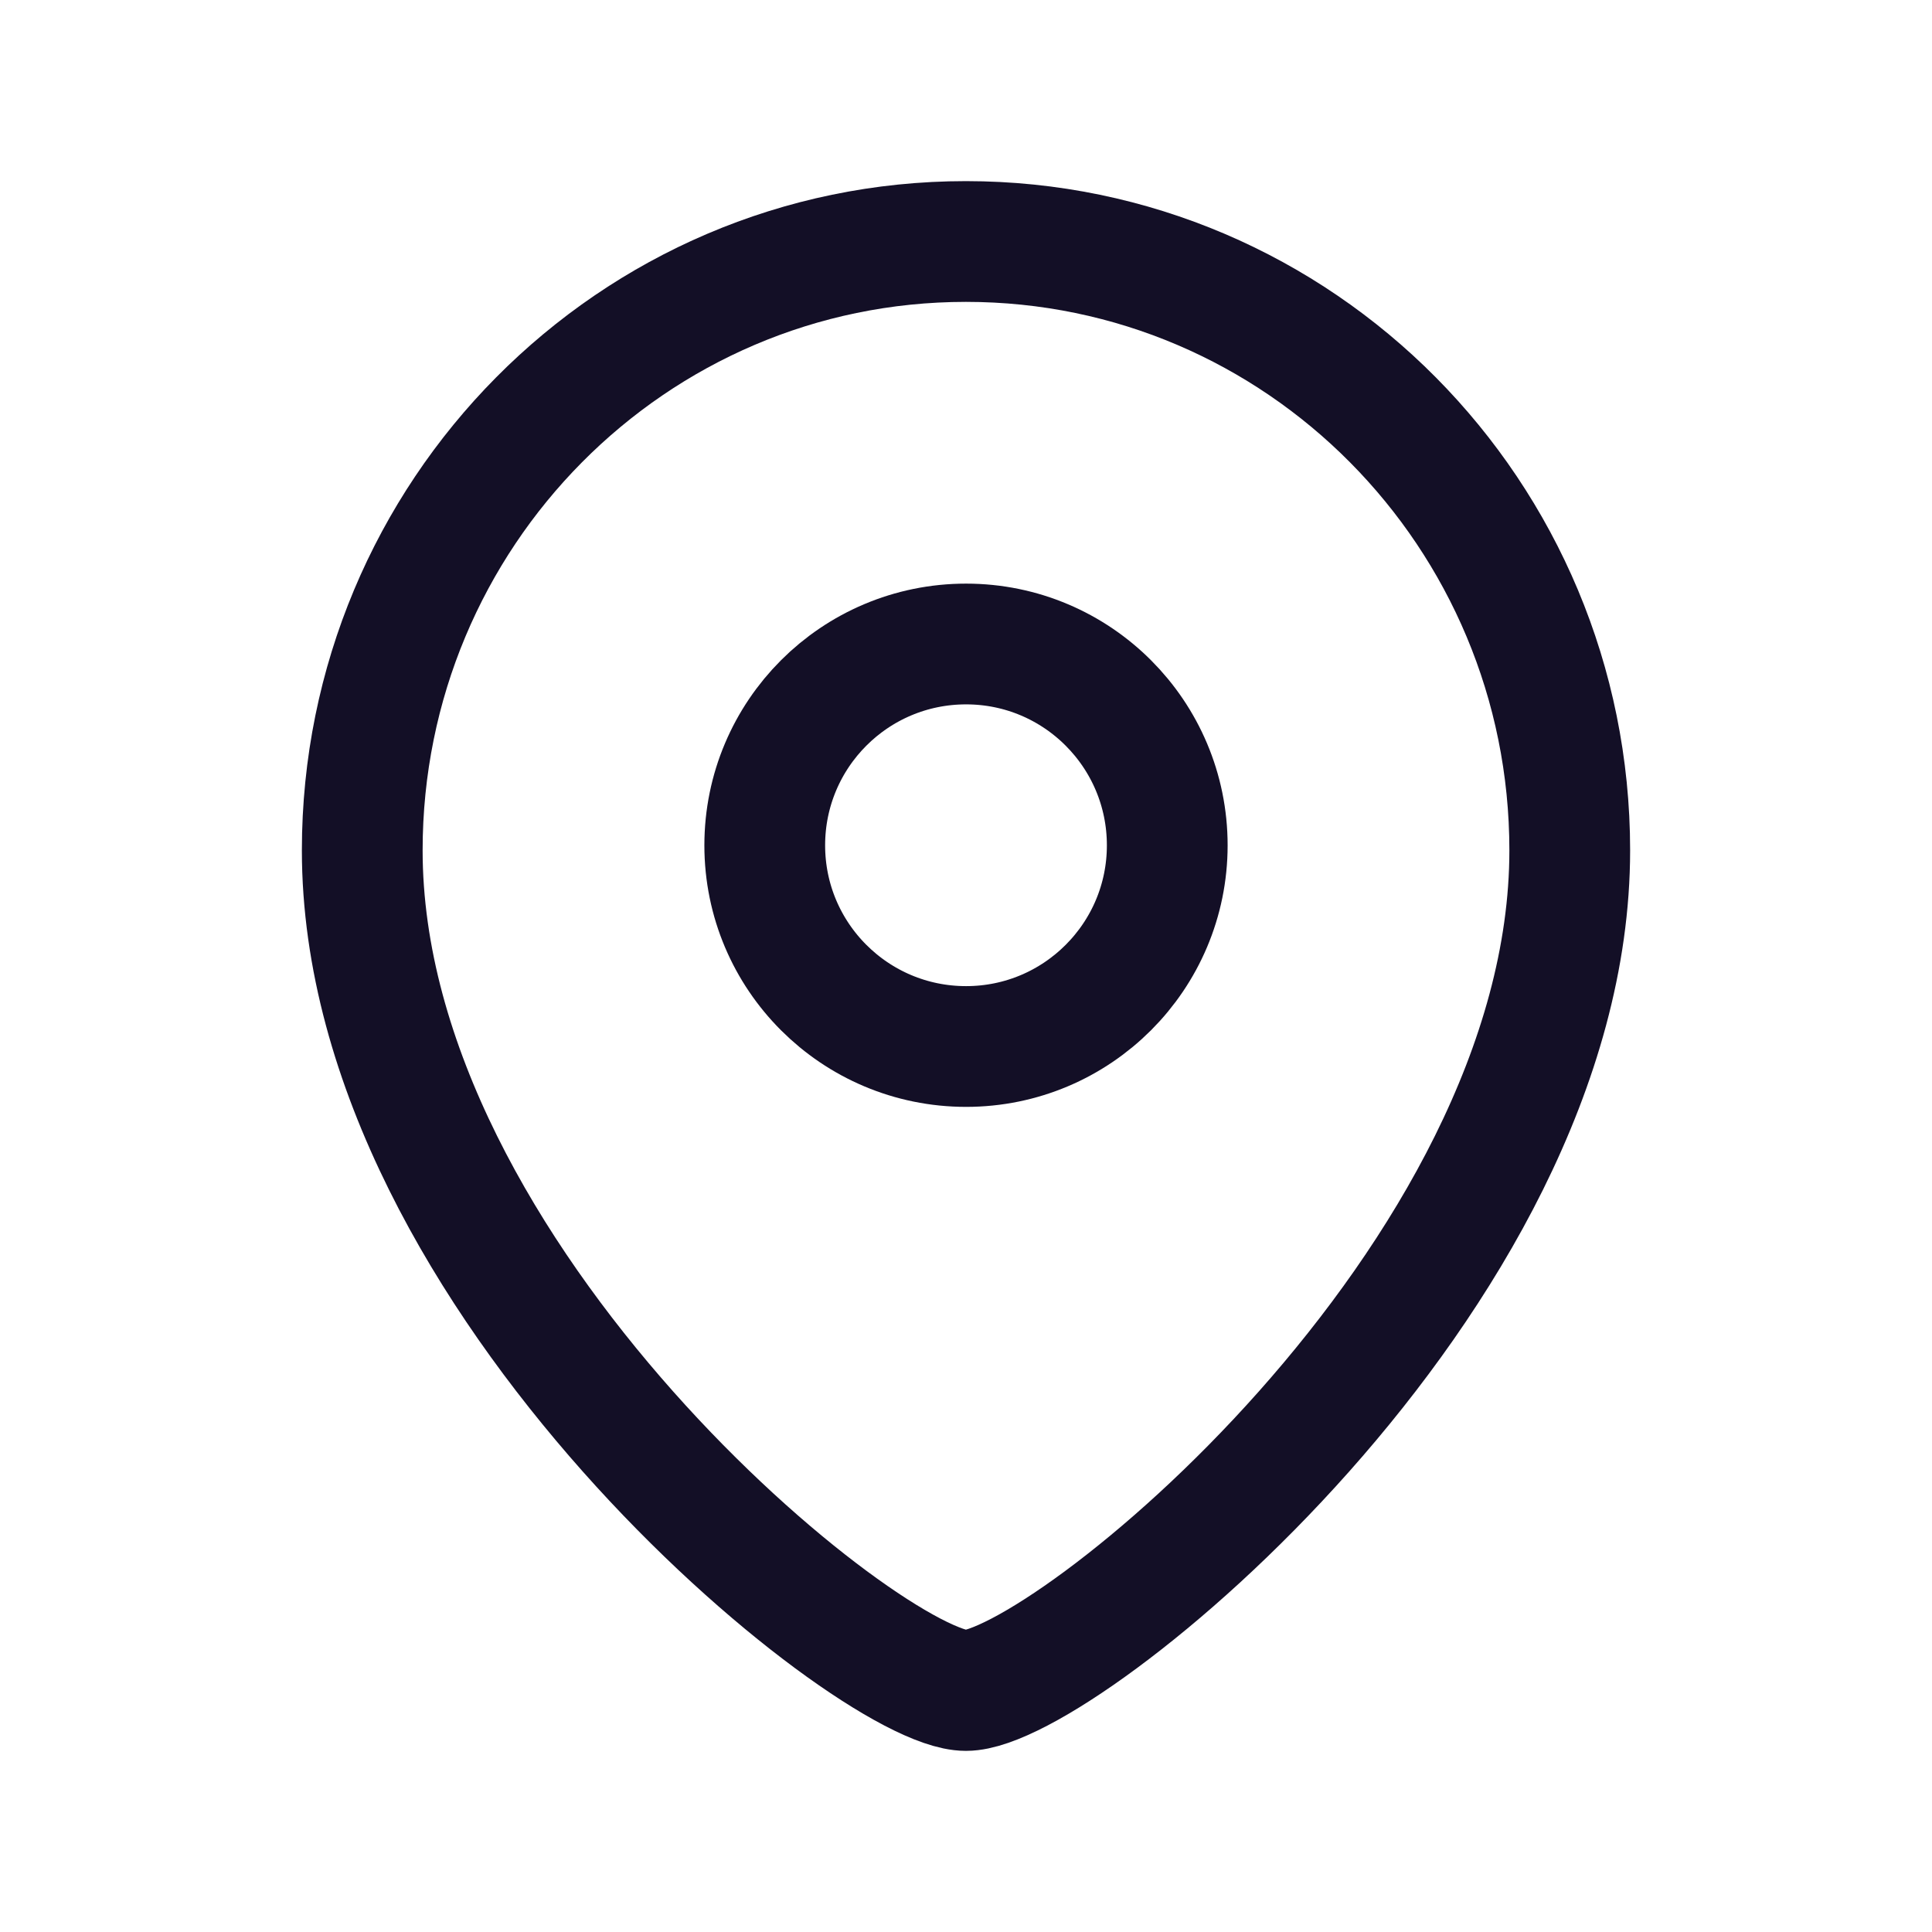
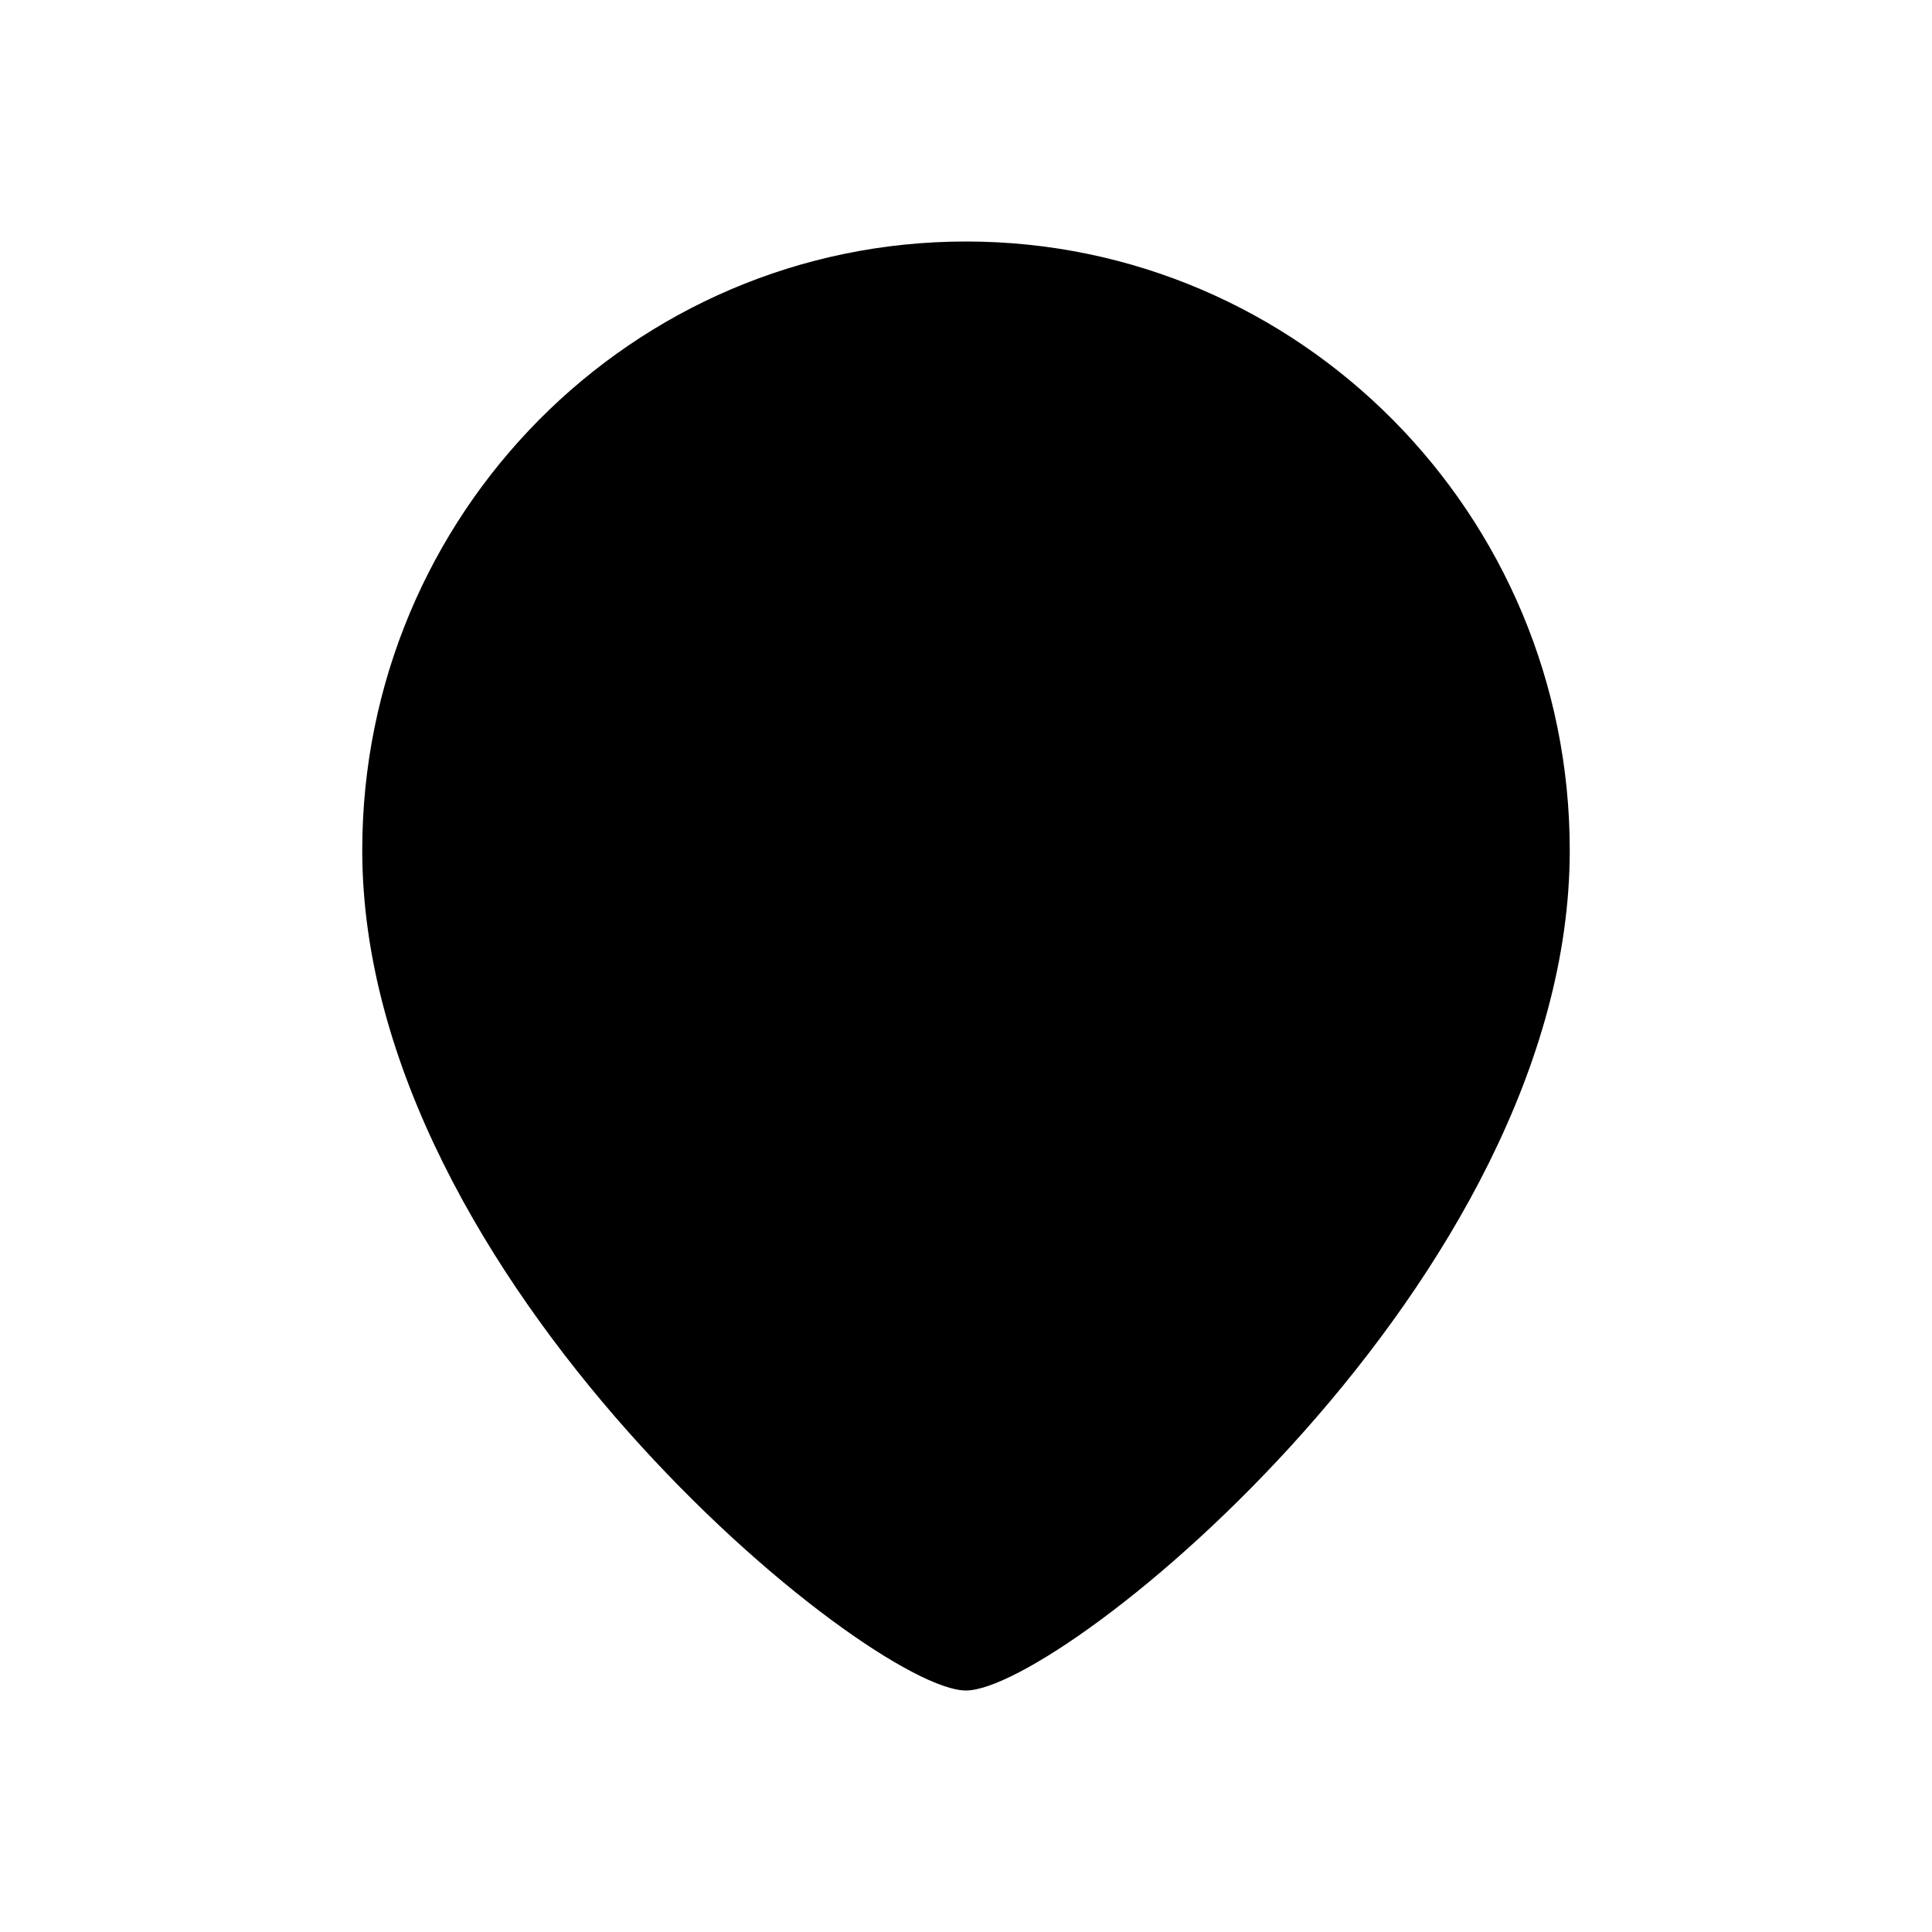
- <svg xmlns="http://www.w3.org/2000/svg" width="24" height="24" viewBox="0 0 24 24" fill="none">
+ <svg xmlns="http://www.w3.org/2000/svg" viewBox="0 0 24 24">
  <g id="Iconly/Light/Location">
    <g id="Location">
-       <path id="Stroke 1" fill-rule="evenodd" clip-rule="evenodd" d="M14.5 10.501C14.5 9.119 13.381 8 12.001 8C10.619 8 9.5 9.119 9.5 10.501C9.5 11.881 10.619 13 12.001 13C13.381 13 14.5 11.881 14.5 10.501Z" stroke="#130F26" stroke-width="1.5" stroke-linecap="round" stroke-linejoin="round" />
-       <path id="Stroke 3" fill-rule="evenodd" clip-rule="evenodd" d="M11.999 21C10.801 21 4.5 15.898 4.5 10.563C4.5 6.387 7.857 3 11.999 3C16.142 3 19.5 6.387 19.5 10.563C19.5 15.898 13.198 21 11.999 21Z" stroke="#130F26" stroke-width="1.5" stroke-linecap="round" stroke-linejoin="round" />
+       <path id="Stroke 1" fill-rule="evenodd" clip-rule="evenodd" d="M14.5 10.501C14.5 9.119 13.381 8 12.001 8C10.619 8 9.5 9.119 9.5 10.501C9.5 11.881 10.619 13 12.001 13C13.381 13 14.5 11.881 14.5 10.501Z" stroke-width="1.5" stroke-linecap="round" stroke-linejoin="round" />
+       <path id="Stroke 3" fill-rule="evenodd" clip-rule="evenodd" d="M11.999 21C10.801 21 4.5 15.898 4.5 10.563C4.5 6.387 7.857 3 11.999 3C16.142 3 19.5 6.387 19.5 10.563C19.5 15.898 13.198 21 11.999 21Z" stroke-width="1.5" stroke-linecap="round" stroke-linejoin="round" />
    </g>
  </g>
</svg>
